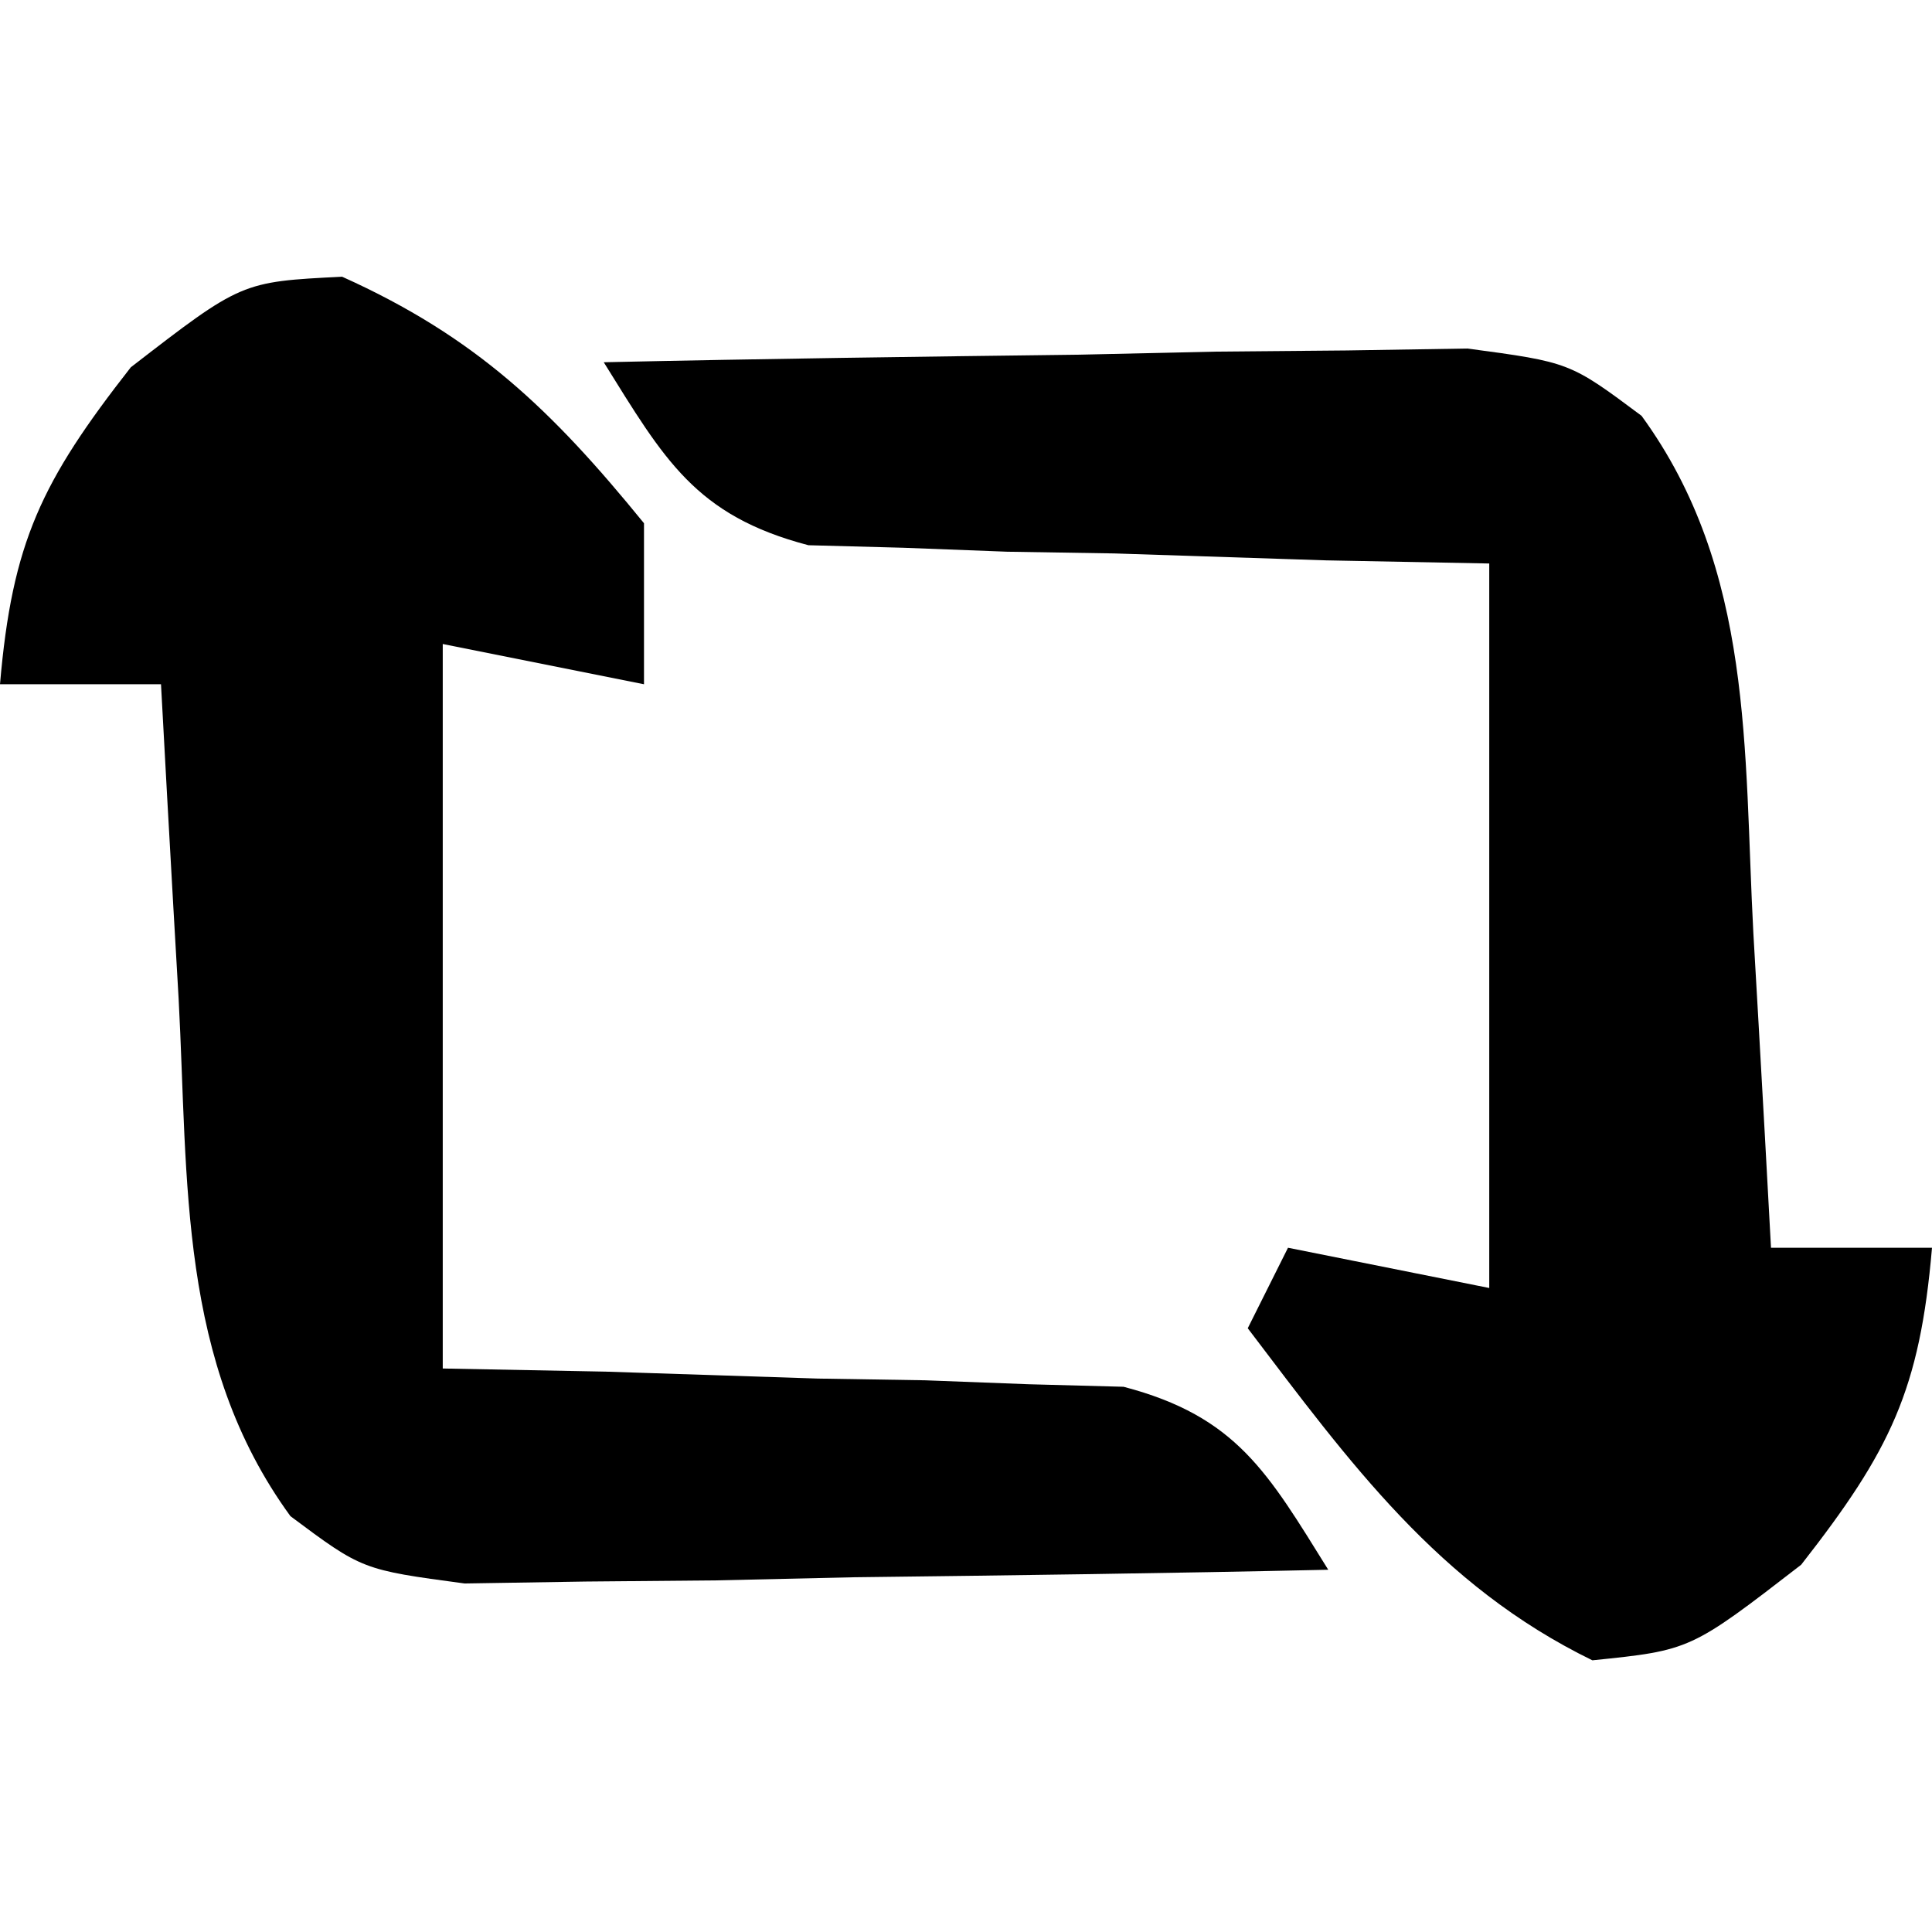
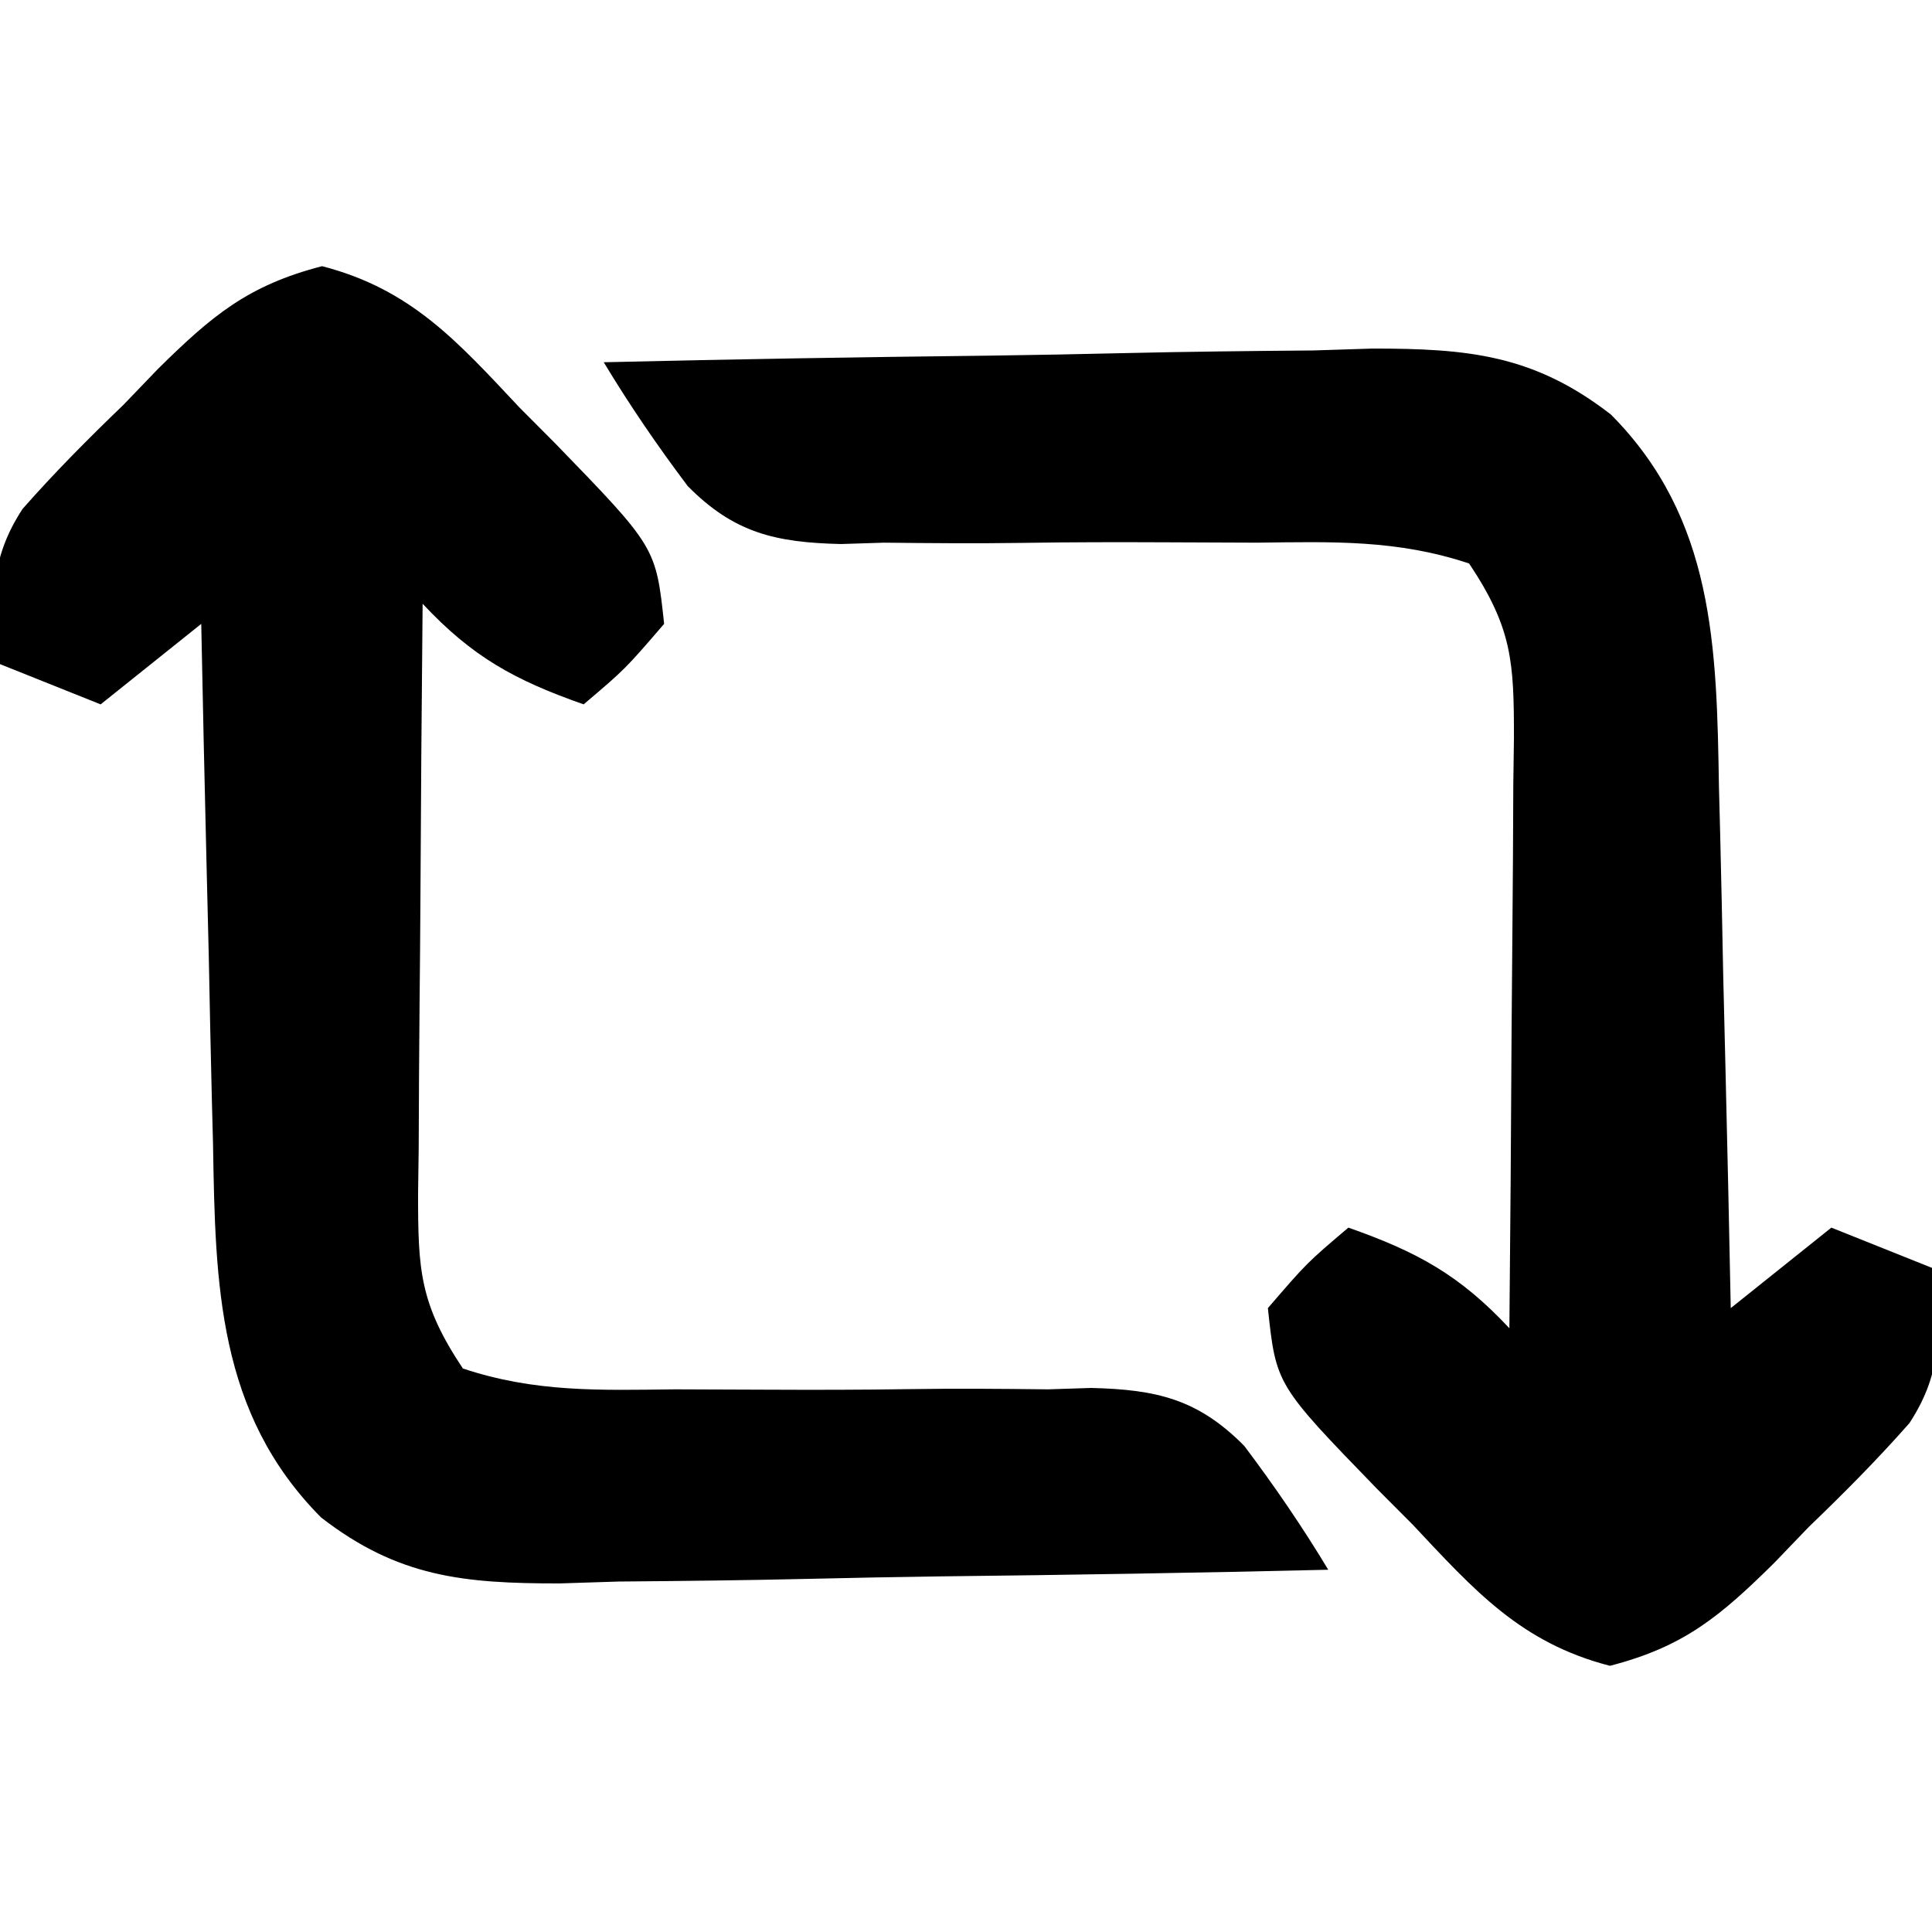
- <svg xmlns="http://www.w3.org/2000/svg" version="1.1" width="48" height="48">
-   <path d="M0 0 C3.937 -0.087 7.874 -0.14 11.812 -0.188 C13.492 -0.225 13.492 -0.225 15.205 -0.264 C16.278 -0.273 17.351 -0.283 18.457 -0.293 C19.942 -0.317 19.942 -0.317 21.456 -0.341 C24 0 24 0 25.784 1.331 C28.578 5.165 28.32 9.637 28.562 14.188 C28.606 14.937 28.649 15.687 28.693 16.459 C28.799 18.306 28.9 20.153 29 22 C30.32 22 31.64 22 33 22 C32.698 25.528 31.97 27.038 29.75 29.875 C27 32 27 32 24.562 32.25 C20.737 30.384 18.542 27.346 16 24 C16.33 23.34 16.66 22.68 17 22 C18.65 22.33 20.3 22.66 22 23 C22 17.06 22 11.12 22 5 C20.663 4.974 19.326 4.948 17.949 4.922 C16.195 4.866 14.441 4.808 12.688 4.75 C11.366 4.729 11.366 4.729 10.018 4.707 C9.17 4.675 8.322 4.643 7.449 4.609 C6.669 4.588 5.889 4.567 5.085 4.546 C2.272 3.809 1.501 2.41 0 0 Z " fill="#000000" transform="translate(15,9)" />
-   <path d="M0 0 C3.32 1.494 5.209 3.31 7.5 6.125 C7.5 7.445 7.5 8.765 7.5 10.125 C5.85 9.795 4.2 9.465 2.5 9.125 C2.5 15.065 2.5 21.005 2.5 27.125 C3.837 27.151 5.174 27.177 6.551 27.203 C8.305 27.259 10.059 27.317 11.812 27.375 C13.134 27.396 13.134 27.396 14.482 27.418 C15.33 27.45 16.178 27.482 17.051 27.516 C18.221 27.547 18.221 27.547 19.415 27.579 C22.228 28.316 22.999 29.715 24.5 32.125 C20.563 32.212 16.626 32.265 12.688 32.312 C11.568 32.338 10.448 32.363 9.295 32.389 C8.222 32.398 7.149 32.408 6.043 32.418 C5.053 32.434 4.063 32.449 3.044 32.466 C0.5 32.125 0.5 32.125 -1.284 30.794 C-4.078 26.96 -3.82 22.488 -4.062 17.938 C-4.106 17.188 -4.149 16.438 -4.193 15.666 C-4.299 13.819 -4.4 11.972 -4.5 10.125 C-5.82 10.125 -7.14 10.125 -8.5 10.125 C-8.198 6.597 -7.47 5.087 -5.25 2.25 C-2.5 0.125 -2.5 0.125 0 0 Z " fill="#000000" transform="translate(8.5,6.875)" />
+ <svg xmlns="http://www.w3.org/2000/svg" version="1.1" width="96" height="96">
+   <path d="M0 0 C4.431 1.144 6.733 3.748 9.809 7.023 C10.393 7.61 10.978 8.196 11.58 8.801 C16.587 13.964 16.587 13.964 16.996 17.773 C15.059 20.023 15.059 20.023 12.996 21.773 C9.571 20.57 7.464 19.415 4.996 16.773 C4.947 21.703 4.91 26.632 4.886 31.562 C4.876 33.239 4.863 34.916 4.845 36.594 C4.821 39.004 4.81 41.414 4.801 43.824 C4.79 44.574 4.78 45.324 4.77 46.097 C4.769 49.876 4.846 51.548 6.996 54.773 C10.577 55.967 13.795 55.853 17.516 55.809 C19.028 55.812 20.54 55.818 22.053 55.826 C24.43 55.837 26.805 55.836 29.182 55.798 C31.482 55.764 33.778 55.782 36.078 55.809 C36.781 55.786 37.485 55.763 38.209 55.74 C41.465 55.819 43.516 56.289 45.822 58.619 C47.328 60.618 48.704 62.63 49.996 64.773 C43.573 64.926 37.151 65.031 30.727 65.103 C28.544 65.133 26.361 65.174 24.177 65.226 C21.032 65.299 17.888 65.333 14.742 65.359 C13.772 65.39 12.802 65.421 11.803 65.453 C7.045 65.456 3.78 65.146 -0.051 62.174 C-5.192 56.998 -5.304 50.606 -5.418 43.652 C-5.437 42.908 -5.457 42.163 -5.477 41.395 C-5.536 39.042 -5.583 36.689 -5.629 34.336 C-5.667 32.73 -5.706 31.124 -5.746 29.518 C-5.842 25.603 -5.926 21.688 -6.004 17.773 C-7.654 19.093 -9.304 20.413 -11.004 21.773 C-13.479 20.783 -13.479 20.783 -16.004 19.773 C-16.447 16.799 -16.57 14.638 -14.882 12.06 C-13.287 10.249 -11.619 8.57 -9.879 6.898 C-9.309 6.305 -8.739 5.713 -8.152 5.102 C-5.478 2.464 -3.681 0.948 0 0 Z " fill="#000000" transform="translate(16.00391,13.22656)" />
+   <path d="M0 0 C6.423 -0.153 12.845 -0.257 19.269 -0.33 C21.452 -0.36 23.636 -0.401 25.819 -0.453 C28.964 -0.526 32.108 -0.56 35.254 -0.586 C36.224 -0.617 37.194 -0.648 38.193 -0.68 C42.951 -0.682 46.216 -0.373 50.047 2.599 C55.188 7.775 55.301 14.167 55.414 21.121 C55.433 21.866 55.453 22.611 55.473 23.378 C55.532 25.731 55.579 28.084 55.625 30.438 C55.663 32.044 55.702 33.65 55.742 35.256 C55.838 39.17 55.922 43.085 56 47 C57.65 45.68 59.3 44.36 61 43 C62.65 43.66 64.3 44.32 66 45 C66.443 47.974 66.566 50.136 64.878 52.714 C63.283 54.525 61.615 56.203 59.875 57.875 C59.305 58.468 58.735 59.061 58.148 59.672 C55.474 62.31 53.677 63.826 49.996 64.773 C45.565 63.63 43.263 61.025 40.188 57.75 C39.603 57.163 39.018 56.577 38.416 55.973 C33.409 50.809 33.409 50.809 33 47 C34.938 44.75 34.938 44.75 37 43 C40.426 44.204 42.533 45.359 45 48 C45.049 43.07 45.086 38.141 45.11 33.211 C45.12 31.534 45.134 29.857 45.151 28.18 C45.175 25.77 45.186 23.36 45.195 20.949 C45.211 19.824 45.211 19.824 45.227 18.676 C45.227 14.897 45.151 13.226 43 10 C39.42 8.807 36.201 8.921 32.48 8.965 C30.968 8.961 29.456 8.955 27.943 8.947 C25.566 8.937 23.191 8.937 20.814 8.976 C18.514 9.009 16.218 8.991 13.918 8.965 C13.215 8.987 12.511 9.01 11.787 9.033 C8.531 8.955 6.48 8.485 4.174 6.155 C2.668 4.155 1.292 2.143 0 0 Z " fill="#000000" transform="translate(30,18)" />
</svg>
